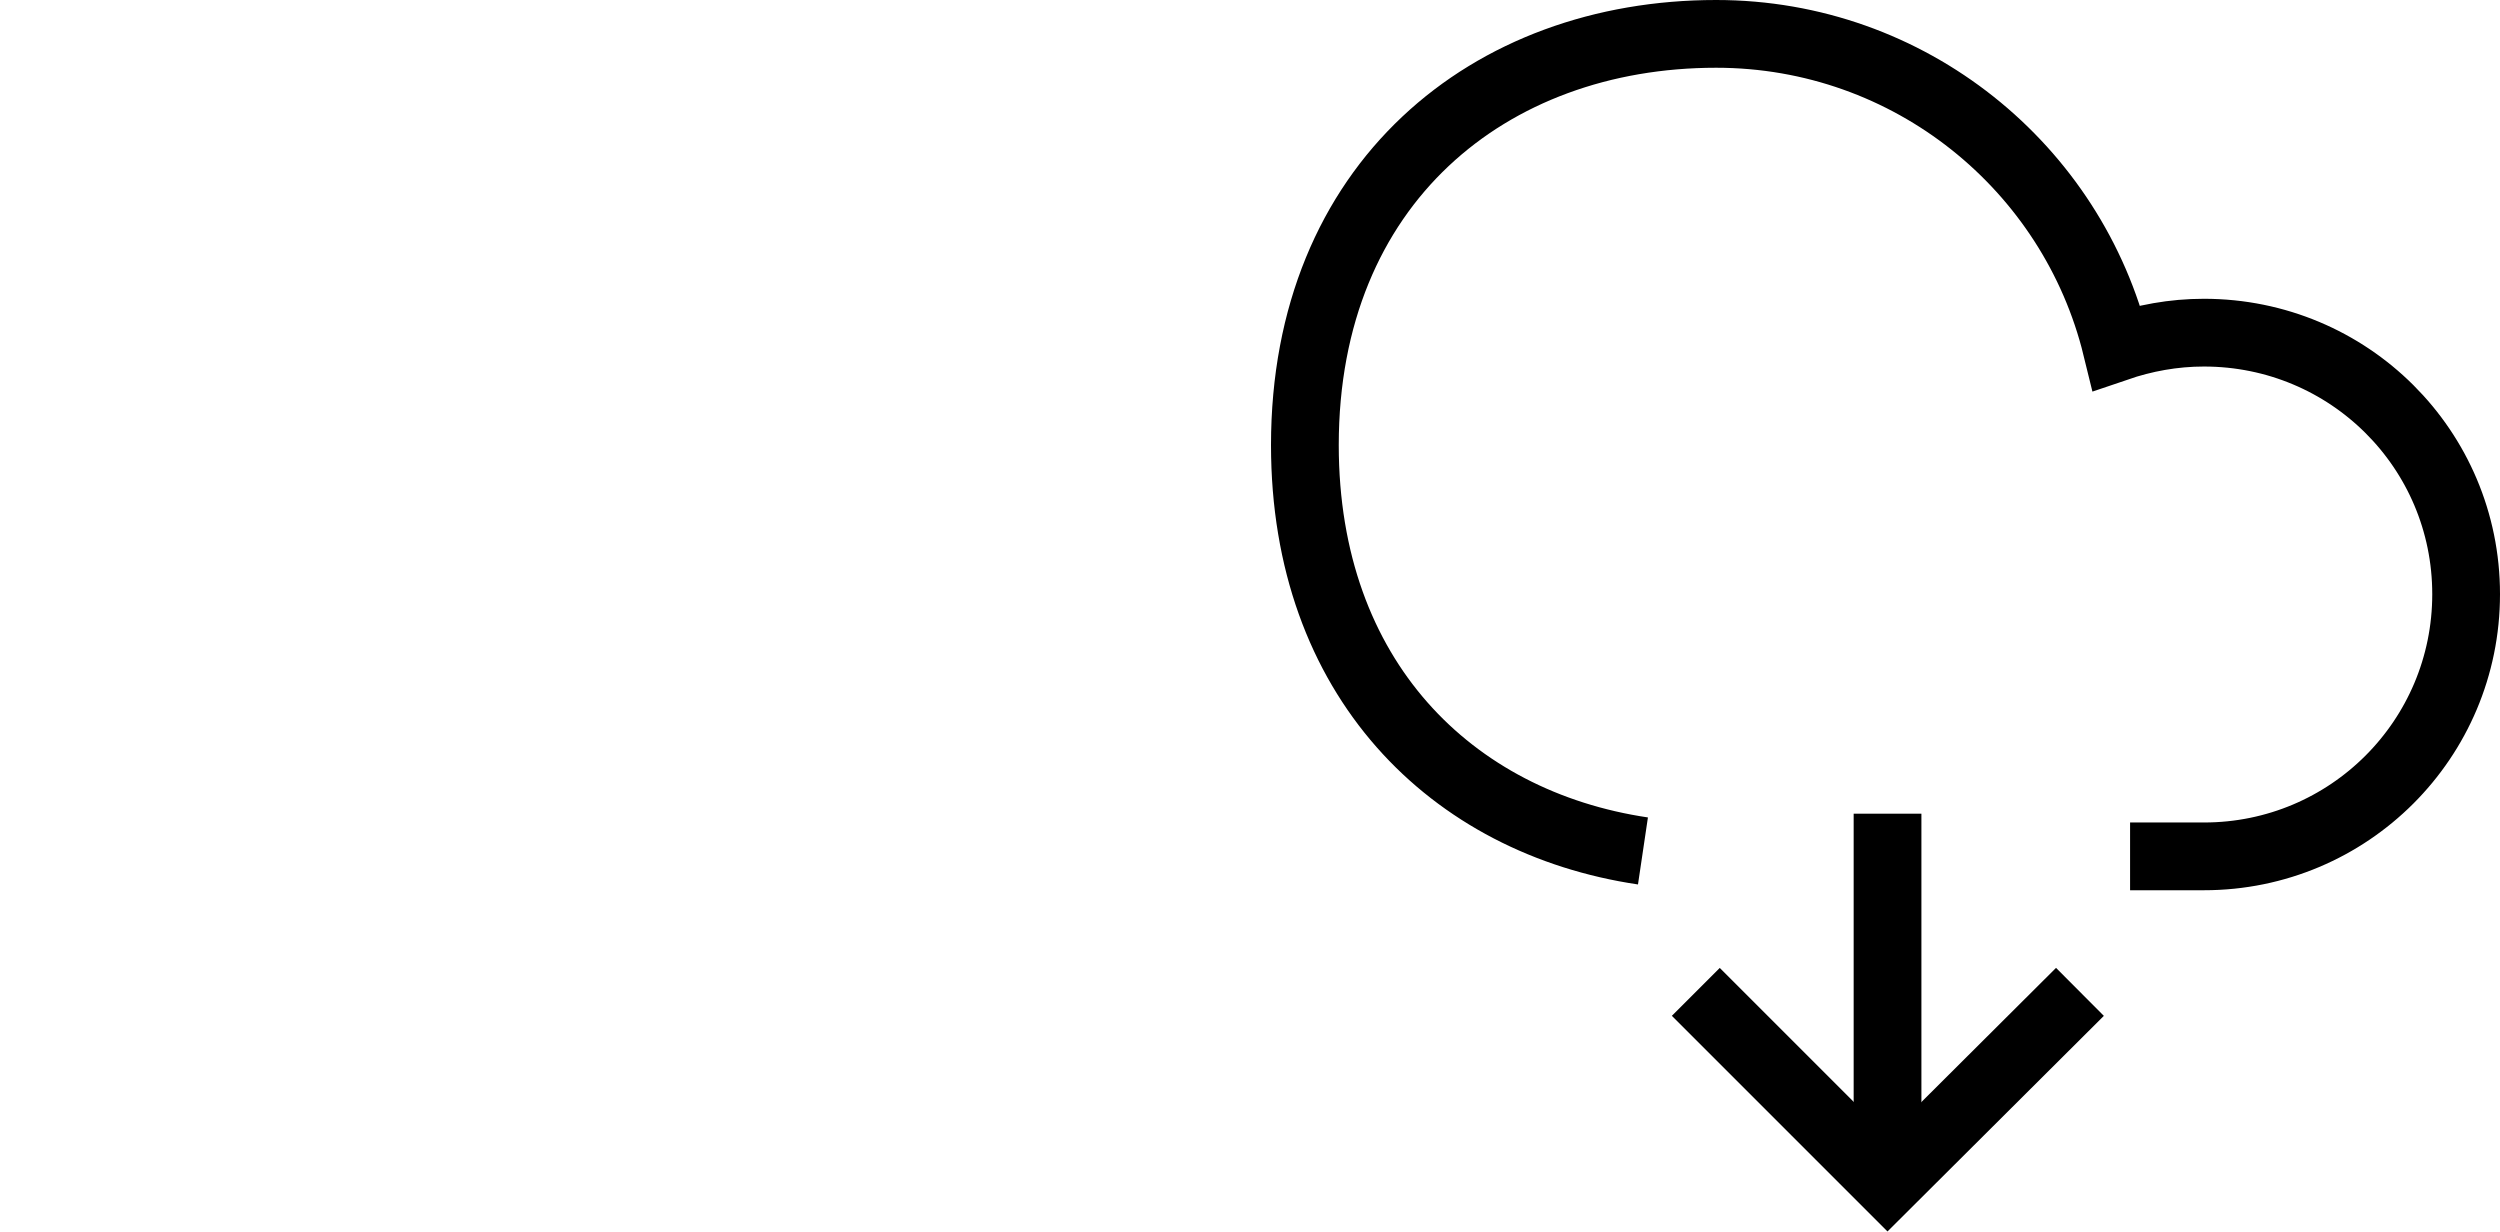
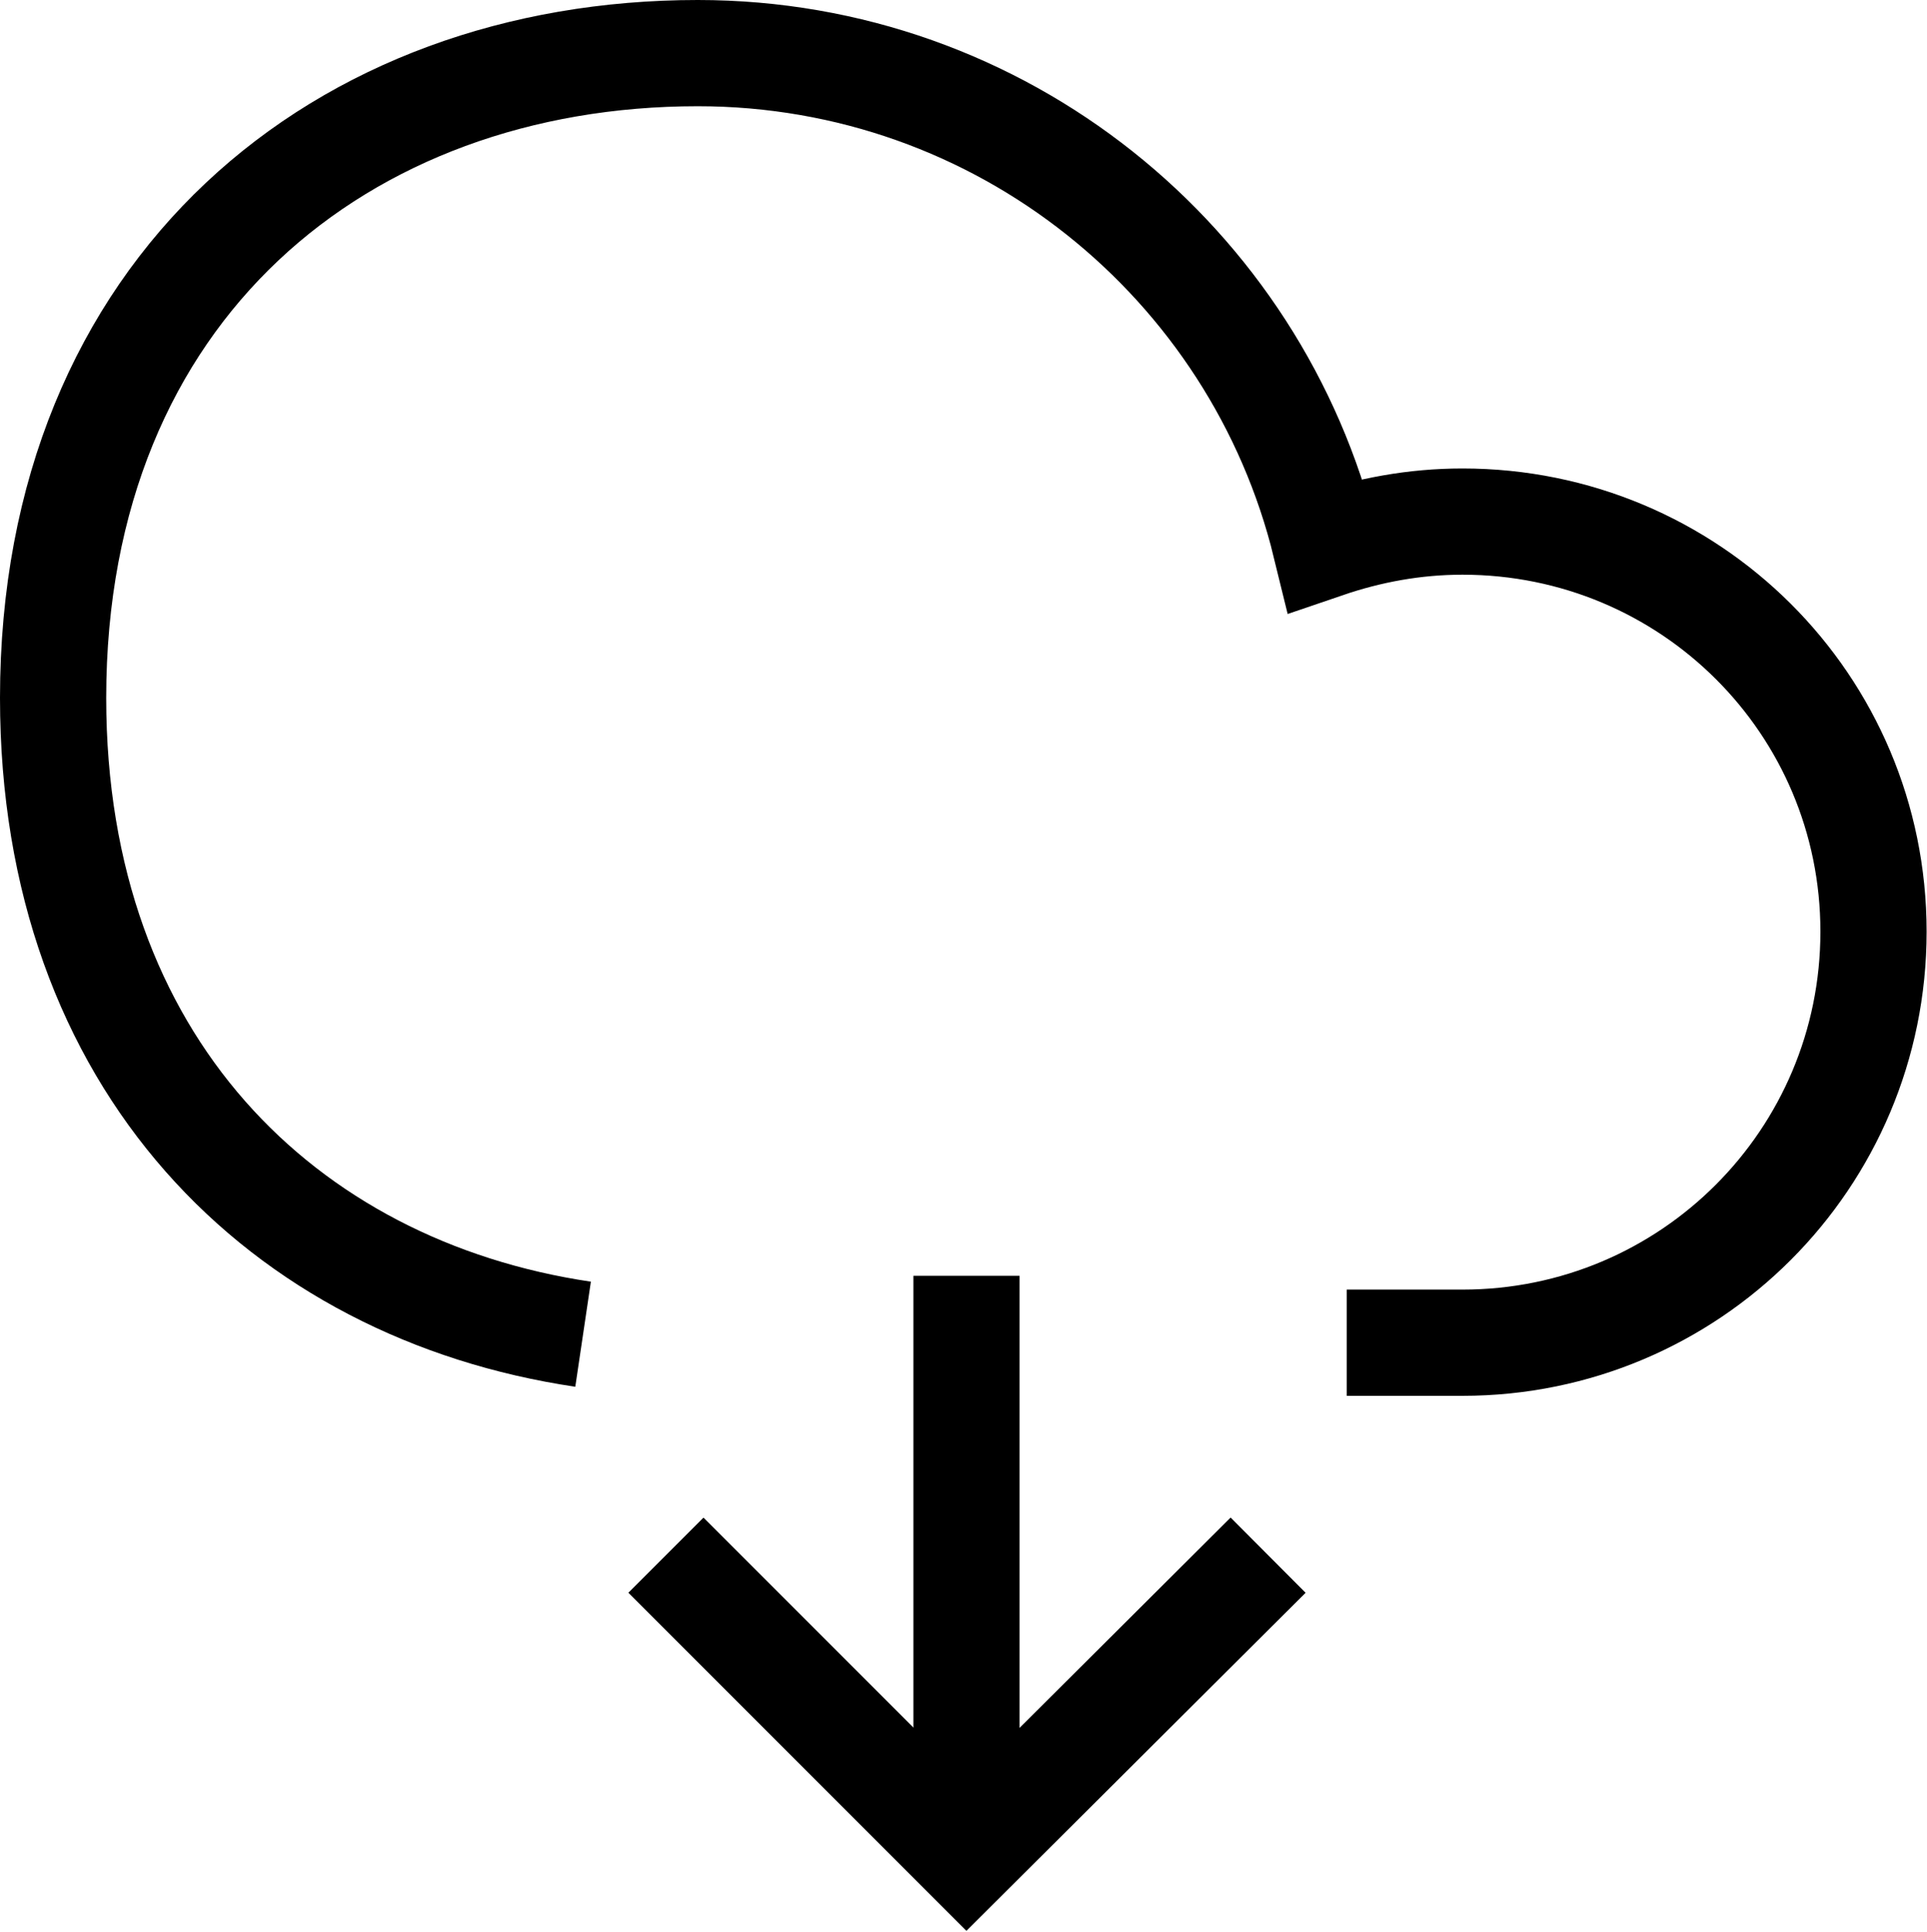
- <svg xmlns="http://www.w3.org/2000/svg" id="Layer_1" data-name="Layer 1" viewBox="0 0 36.9 18.18">
+ <svg xmlns="http://www.w3.org/2000/svg" id="Layer_1" data-name="Layer 1" viewBox="0 0 18.14 18.18">
  <defs>
    <style>
      .cls-1 {
        fill: none;
        stroke: #000;
        stroke-miterlimit: 10;
      }
    </style>
  </defs>
-   <path class="cls-1" d="m31.44,12.64h1.09c2.14,0,3.87-1.73,3.87-3.87s-1.73-3.86-3.87-3.86c-.45,0-.88.08-1.29.22-.65-2.66-3.05-4.63-5.91-4.63-3.35,0-6.07,2.21-6.07,6.07,0,3.44,2.16,5.57,4.99,5.99" />
+   <path class="cls-1" d="m12.68,12.64h1.09c2.14,0,3.87-1.73,3.87-3.87s-1.73-3.86-3.87-3.86c-.45,0-.88.08-1.29.22-.65-2.66-3.05-4.63-5.91-4.63C3.22.5.5,2.71.5,6.57c0,3.44,2.16,5.57,4.99,5.99" />
  <g>
-     <line class="cls-1" x1="27.86" y1="12.01" x2="27.86" y2="17.47" />
-     <polyline class="cls-1" points="25.03 14.64 27.86 17.47 30.7 14.64" />
+     <line class="cls-1" x1="9.1" y1="12.01" x2="9.1" y2="17.47" />
+     <polyline class="cls-1" points="6.27 14.64 9.1 17.47 11.94 14.64" />
  </g>
</svg>
